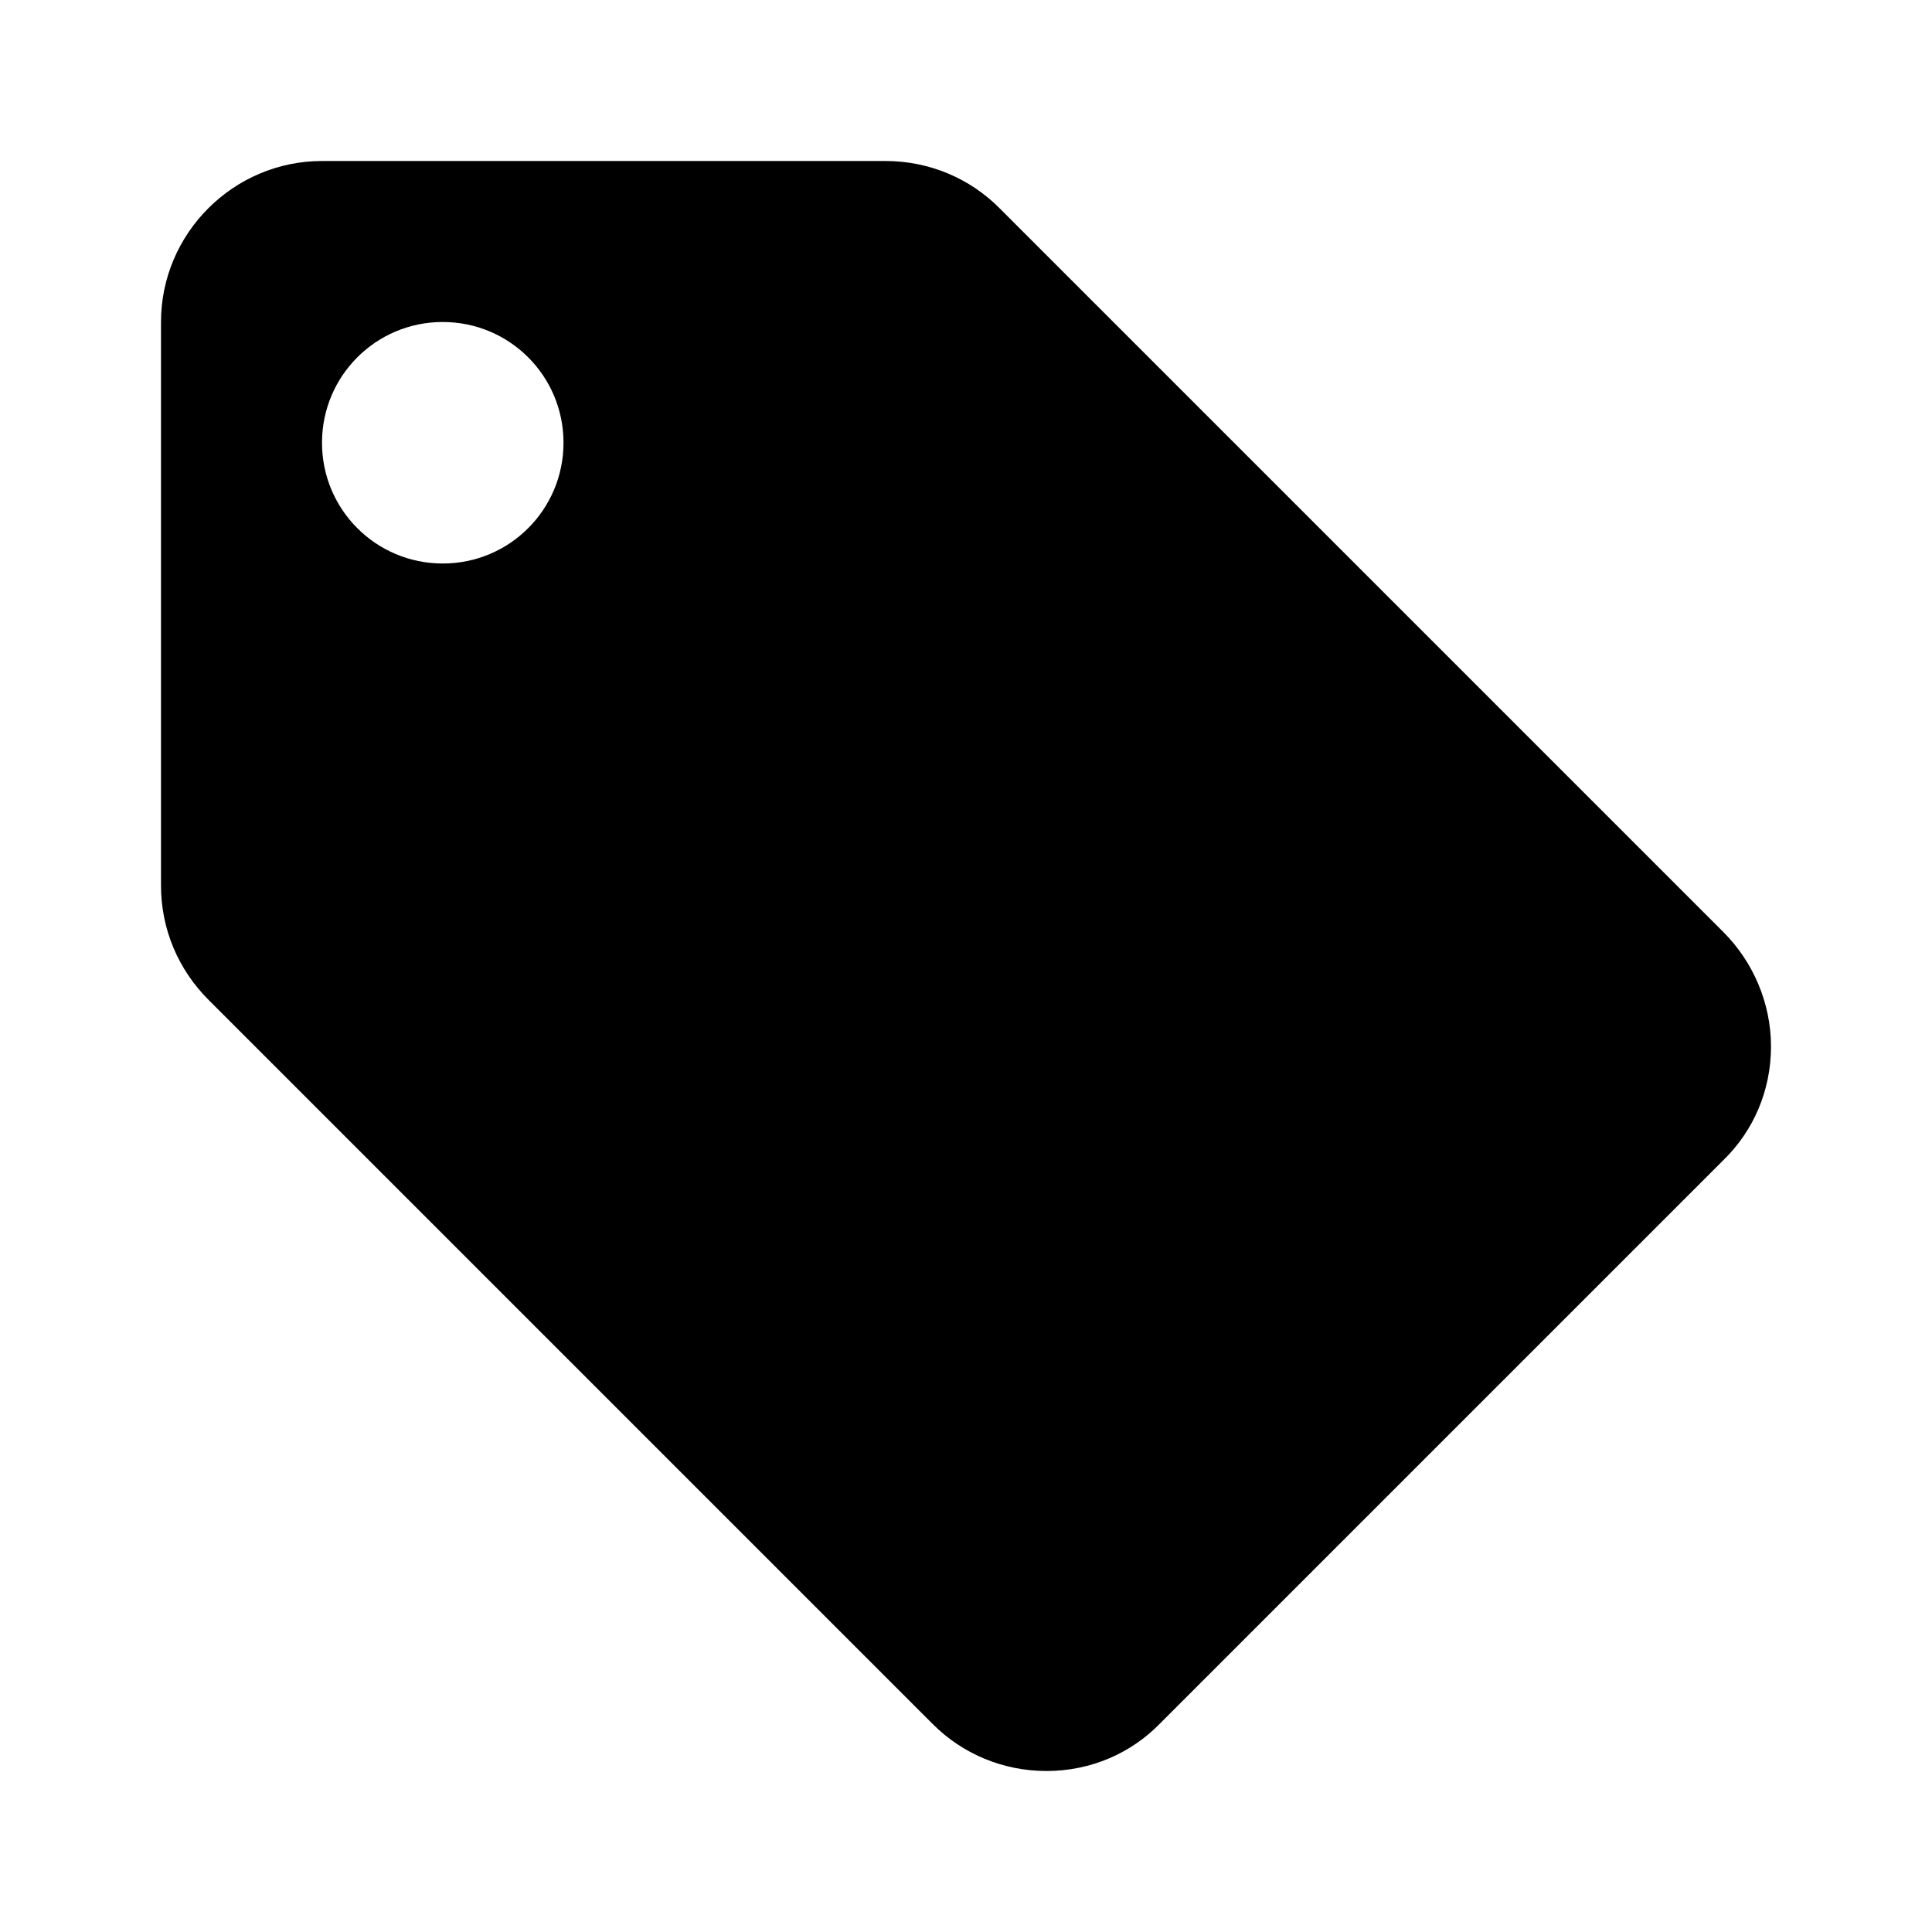
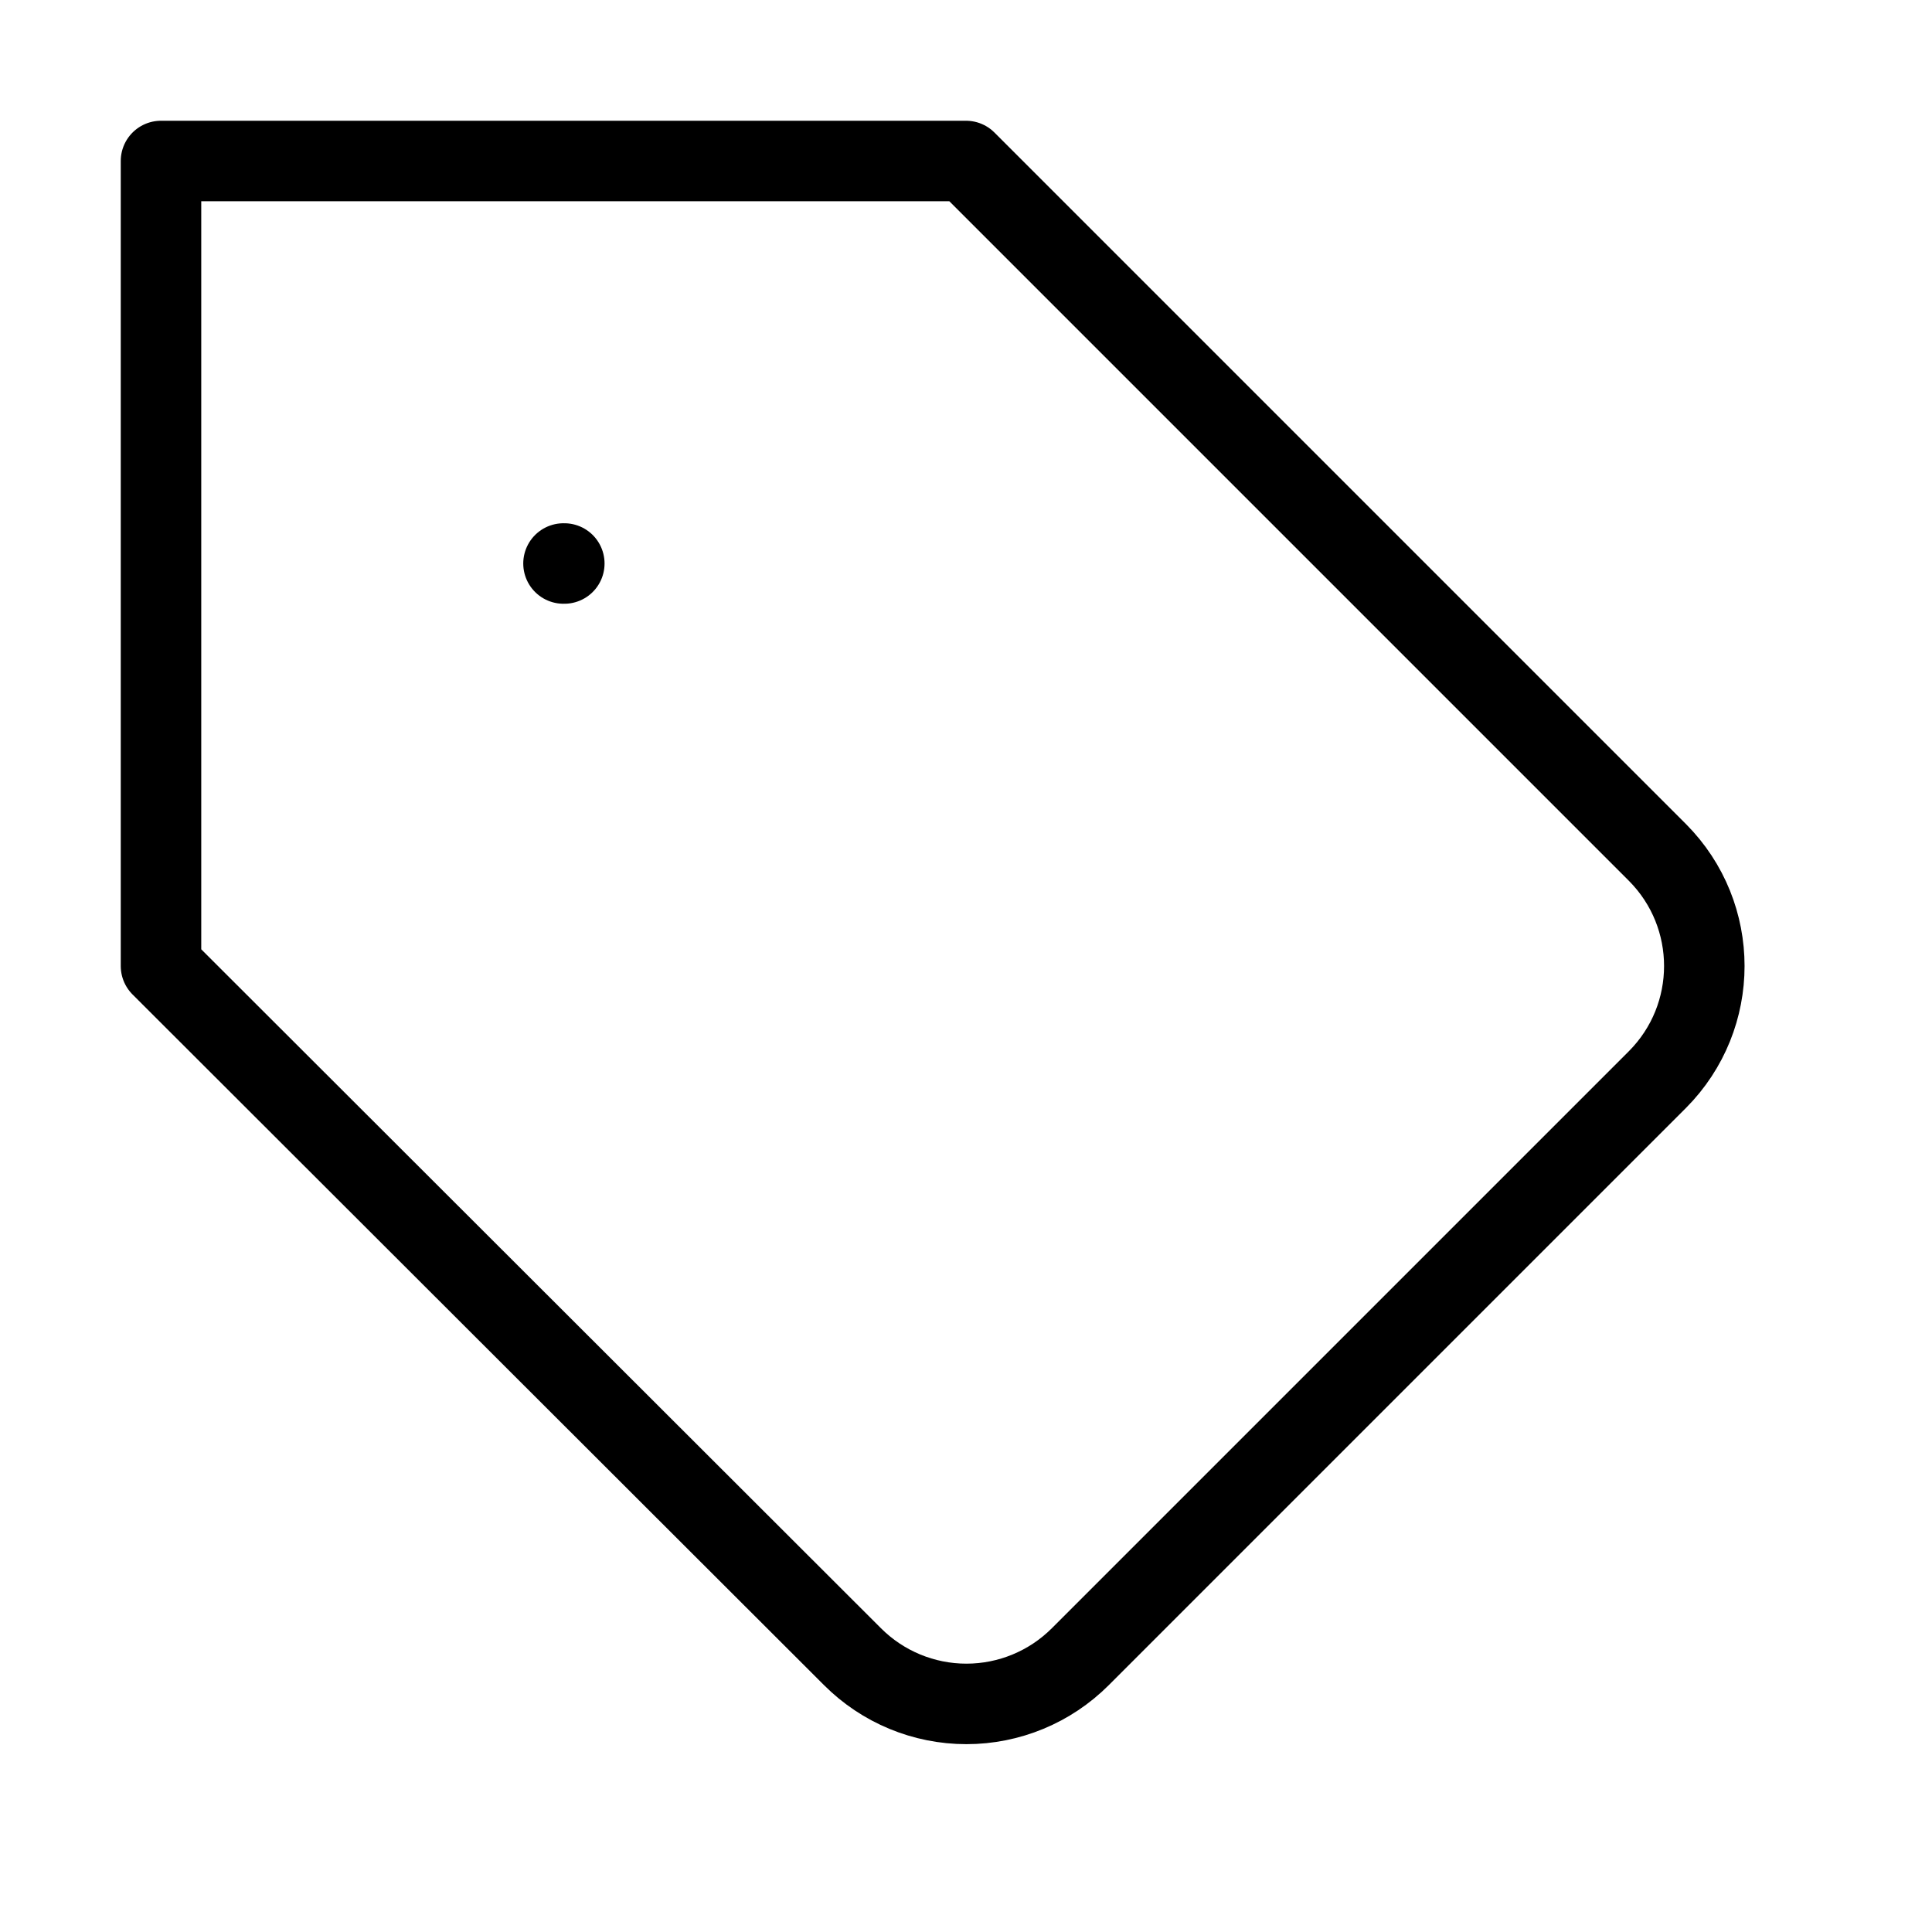
- <svg xmlns="http://www.w3.org/2000/svg" viewBox="0 0 24 24">
-   <path d="M0 0h24v24h-24z" fill="none" />
-   <path d="M21.41 11.58l-9-9c-.36-.36-.86-.58-1.41-.58h-7c-1.1 0-2 .9-2 2v7c0 .55.22 1.05.59 1.42l9 9c.36.36.86.58 1.41.58.55 0 1.05-.22 1.41-.59l7-7c.37-.36.59-.86.59-1.41 0-.55-.23-1.06-.59-1.42zm-15.91-4.58c-.83 0-1.5-.67-1.5-1.5s.67-1.5 1.5-1.5 1.5.67 1.5 1.5-.67 1.5-1.5 1.5z" />
+ <svg xmlns="http://www.w3.org/2000/svg" viewBox="0 0 24 24" fill="none" stroke="black" stroke-width="1" stroke-linecap="round" stroke-linejoin="round">
+   <path d="M20.59 13.41l-7.17 7.17a2 2 0 0 1-2.83 0L2 12V2h10l8.59 8.59a2 2 0 0 1 0 2.82z" />
+   <line x1="7" y1="7" x2="7.01" y2="7" />
</svg>
